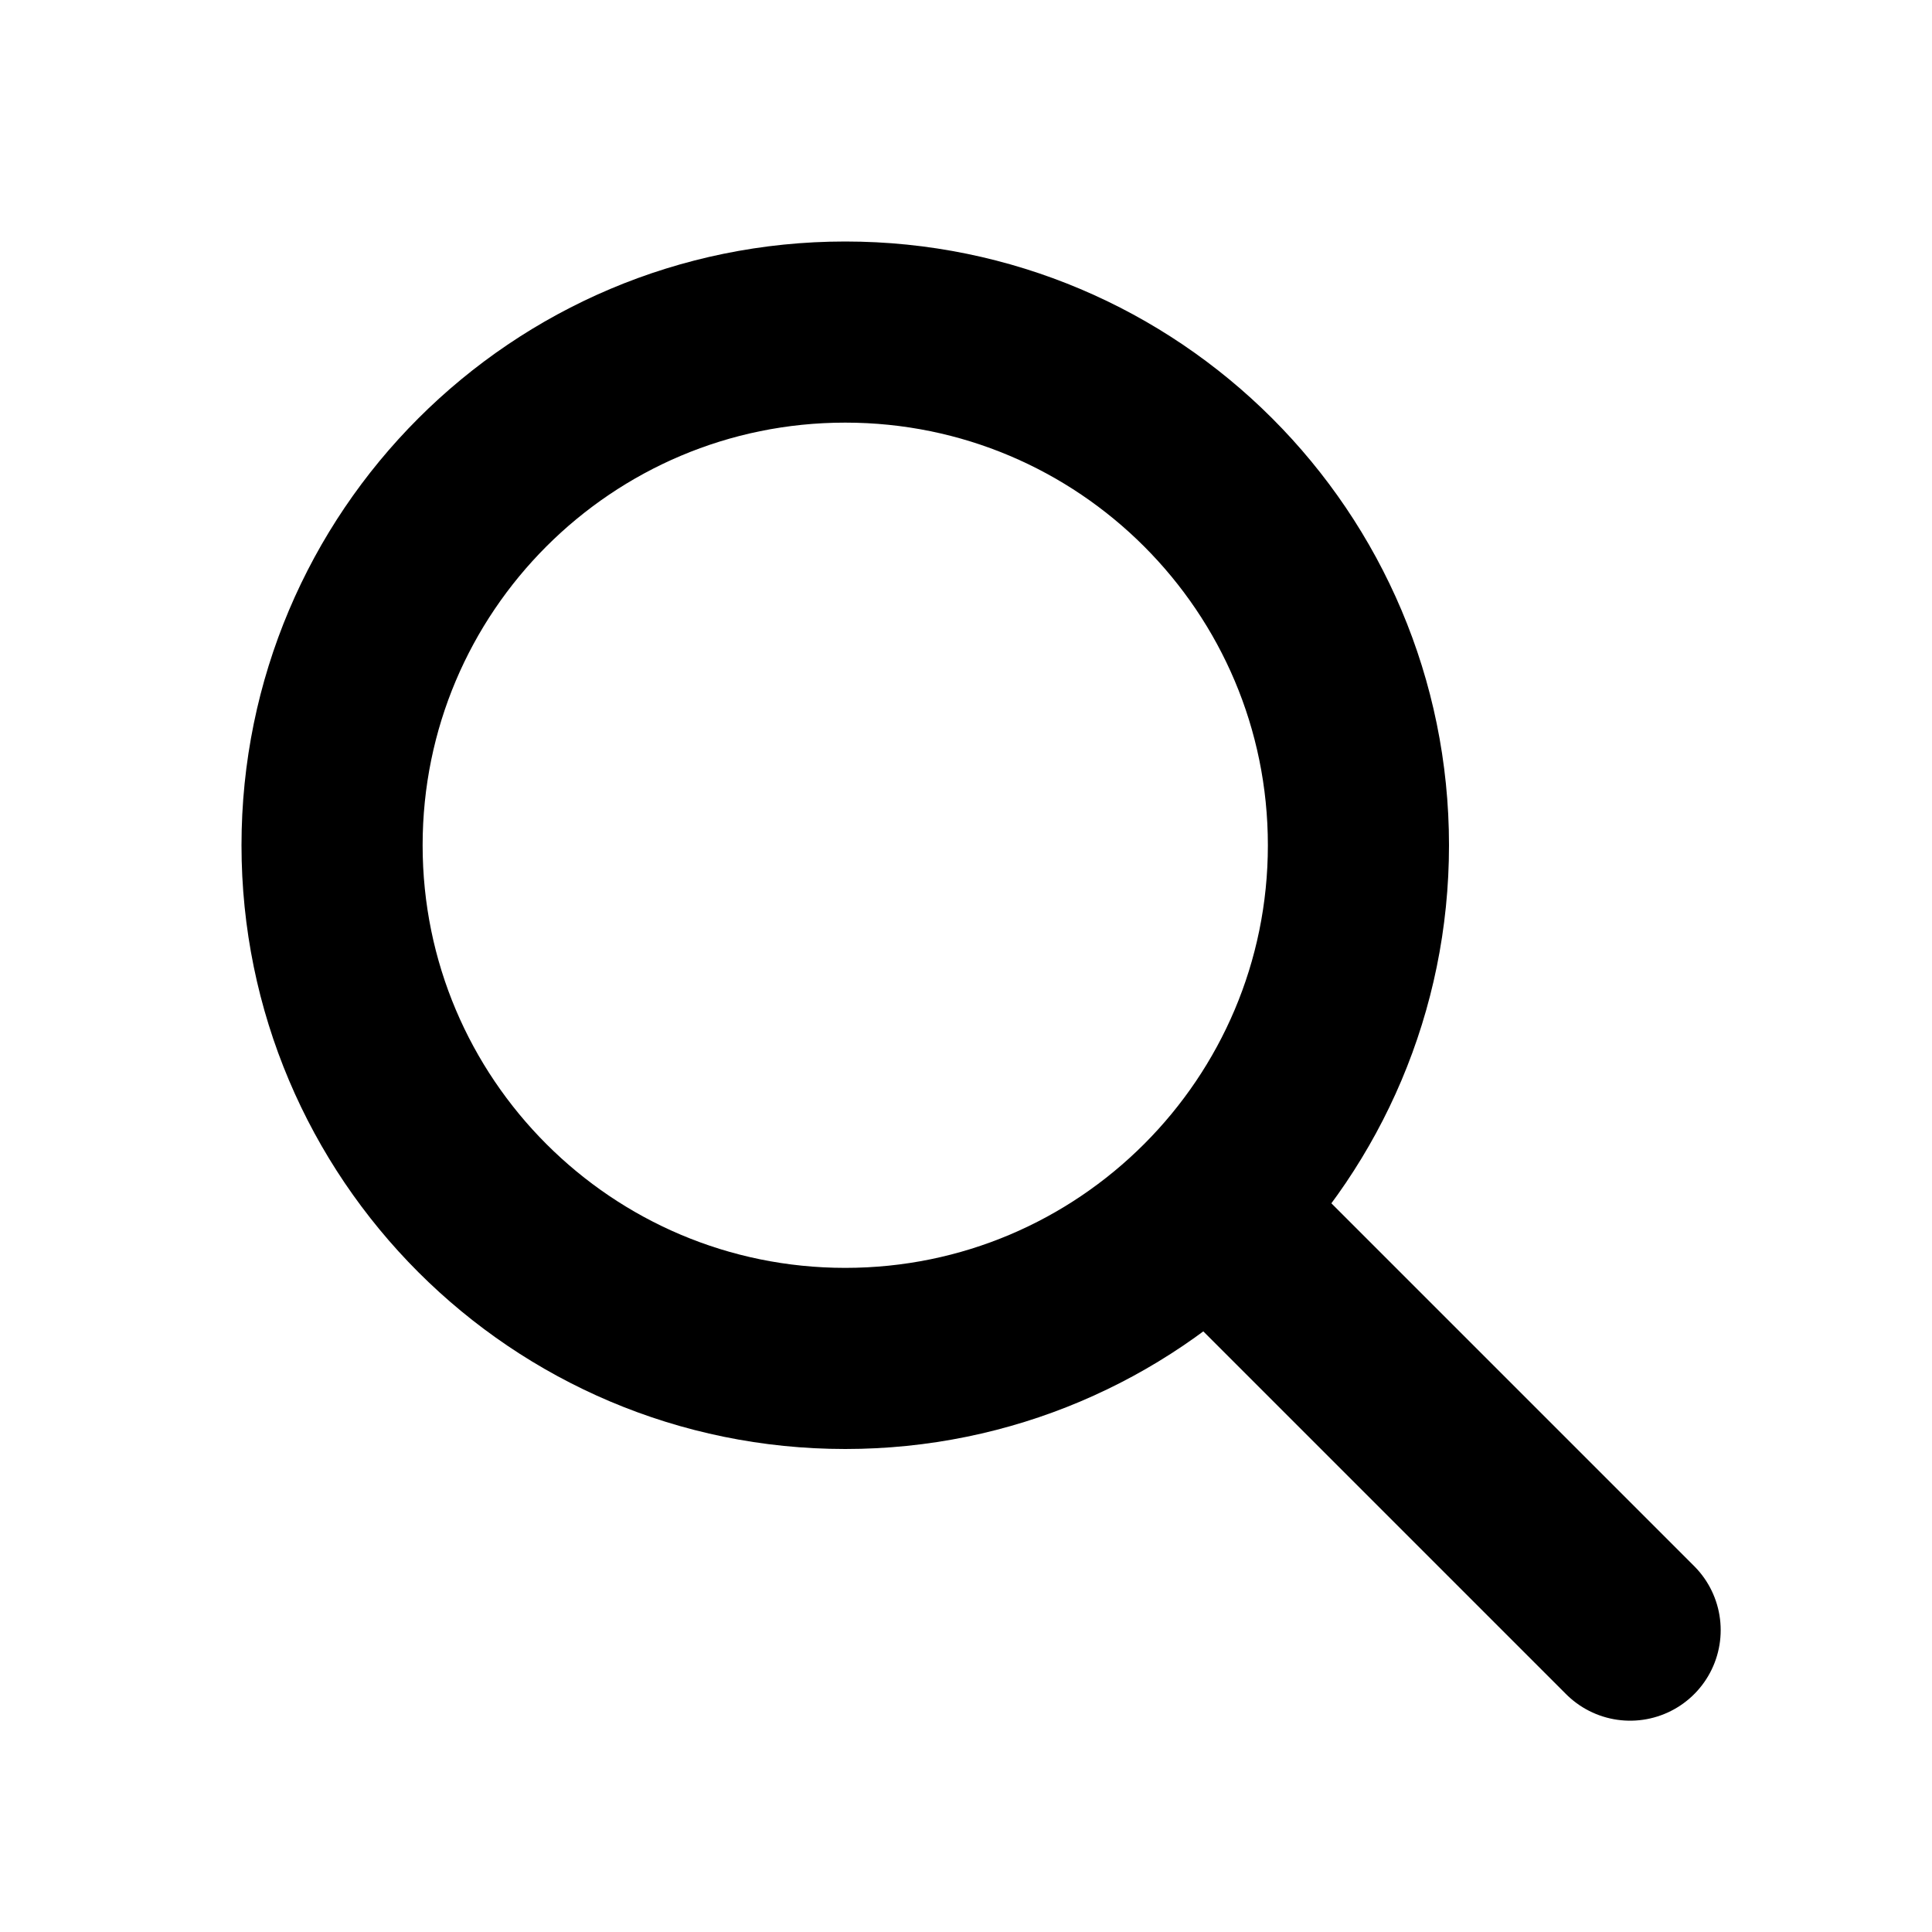
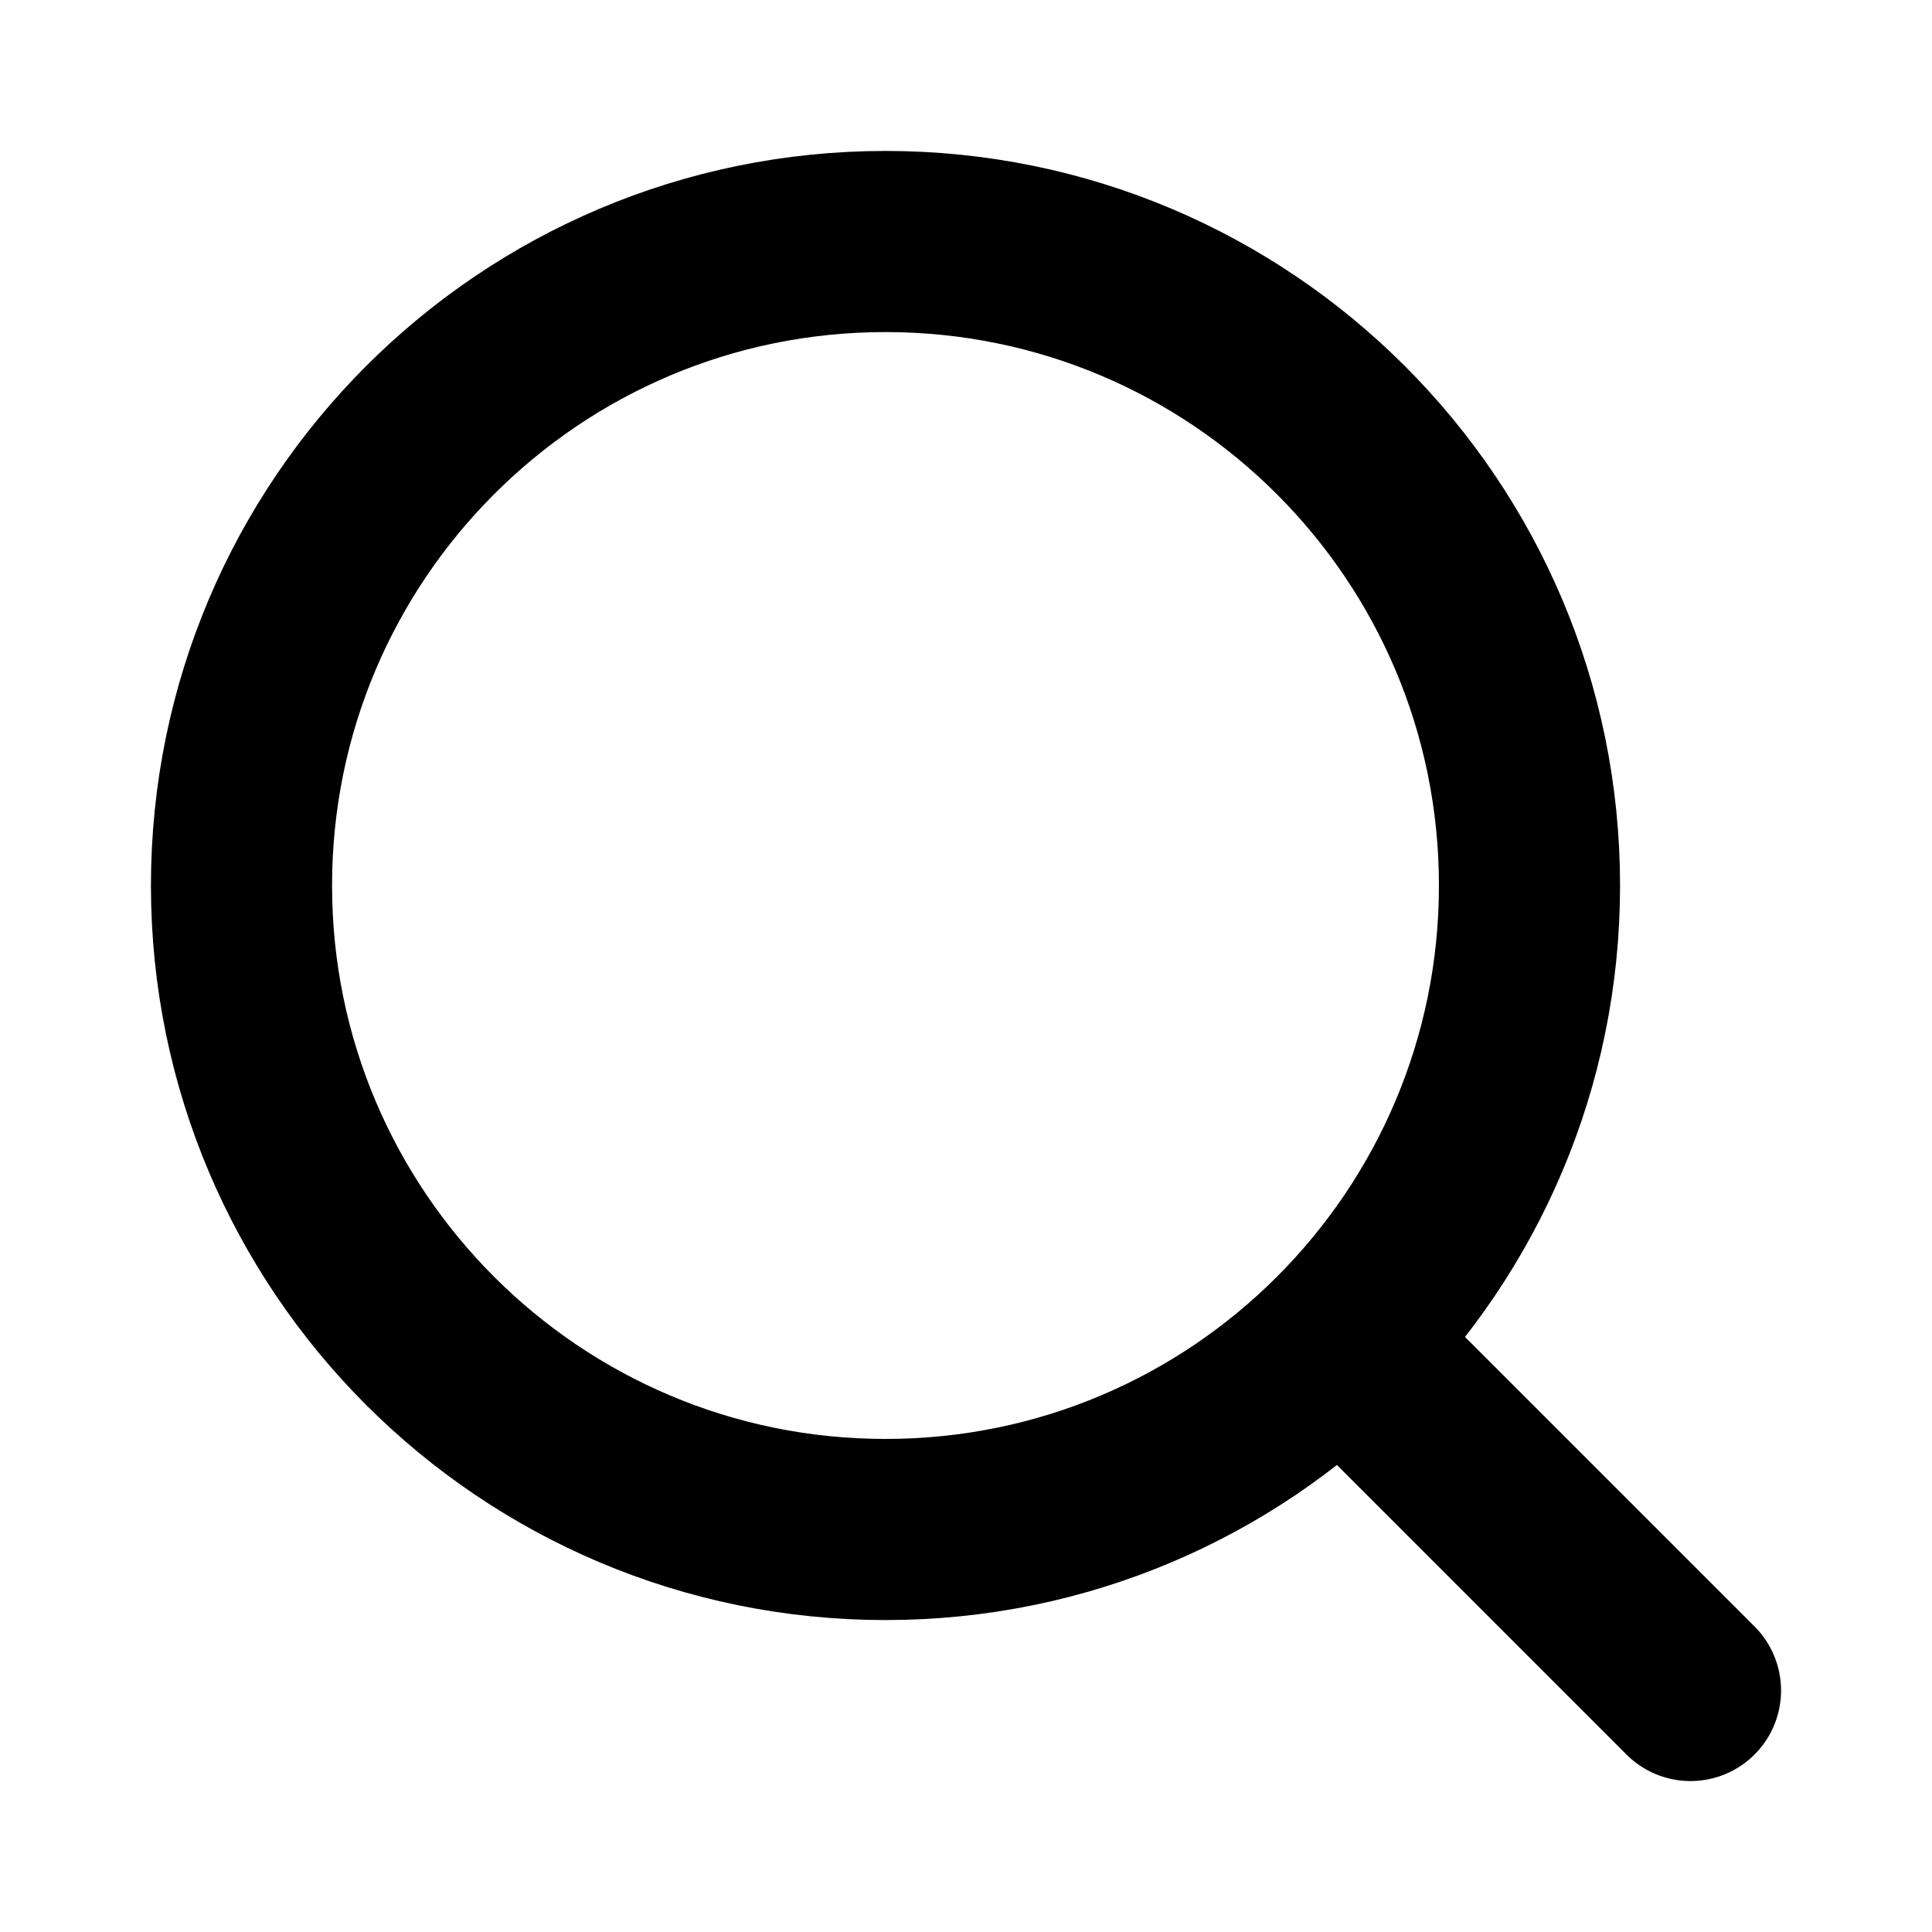
- <svg xmlns="http://www.w3.org/2000/svg" width="16" height="16" viewBox="0 0 16 16" fill="none" stroke="#000" stroke-width="1.5" stroke-linecap="round">
-   <circle cx="7" cy="7" r="4.25" />
-   <path d="M10.25 10.25 13.5 13.5" />
+ <svg xmlns="http://www.w3.org/2000/svg" class="lucide lucide-search" width="24" height="24" viewBox="0 0 24 24" fill="none" stroke="currentColor" stroke-width="2.25" stroke-linecap="round" stroke-linejoin="round">
+   <path d="m21 21-4.34-4.34" />
+   <circle cx="11" cy="11" r="8" />
</svg>
